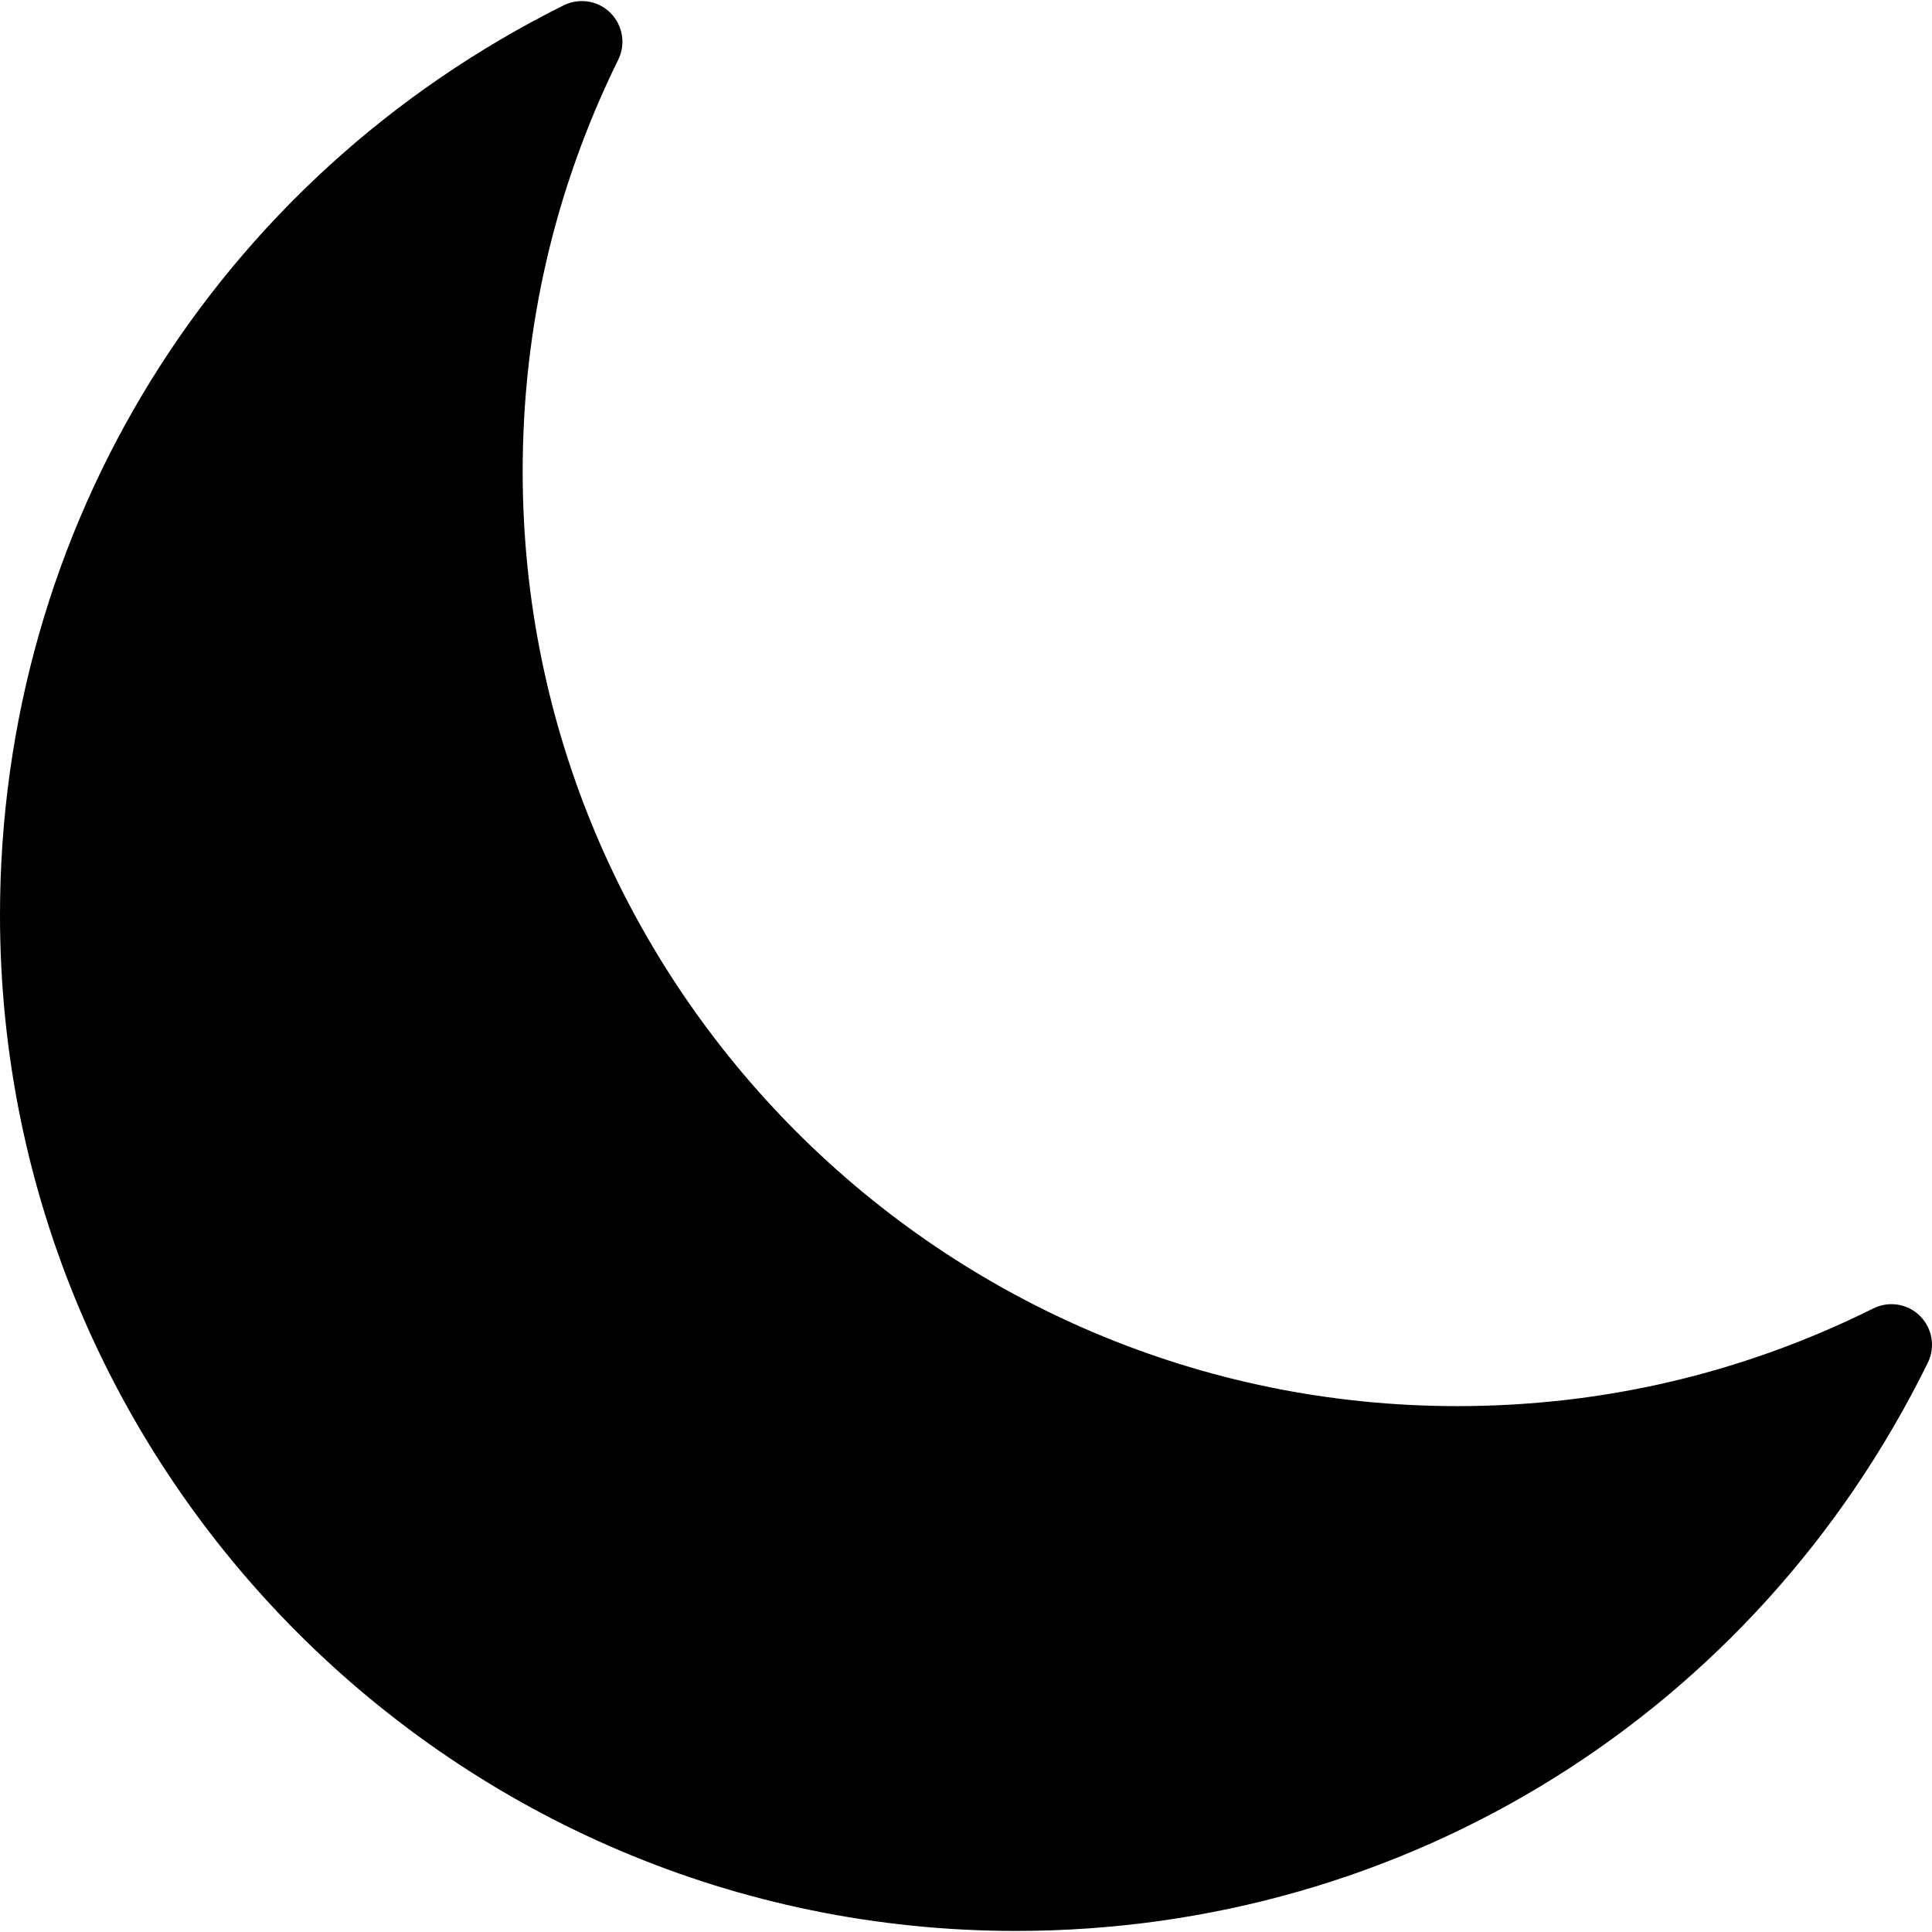
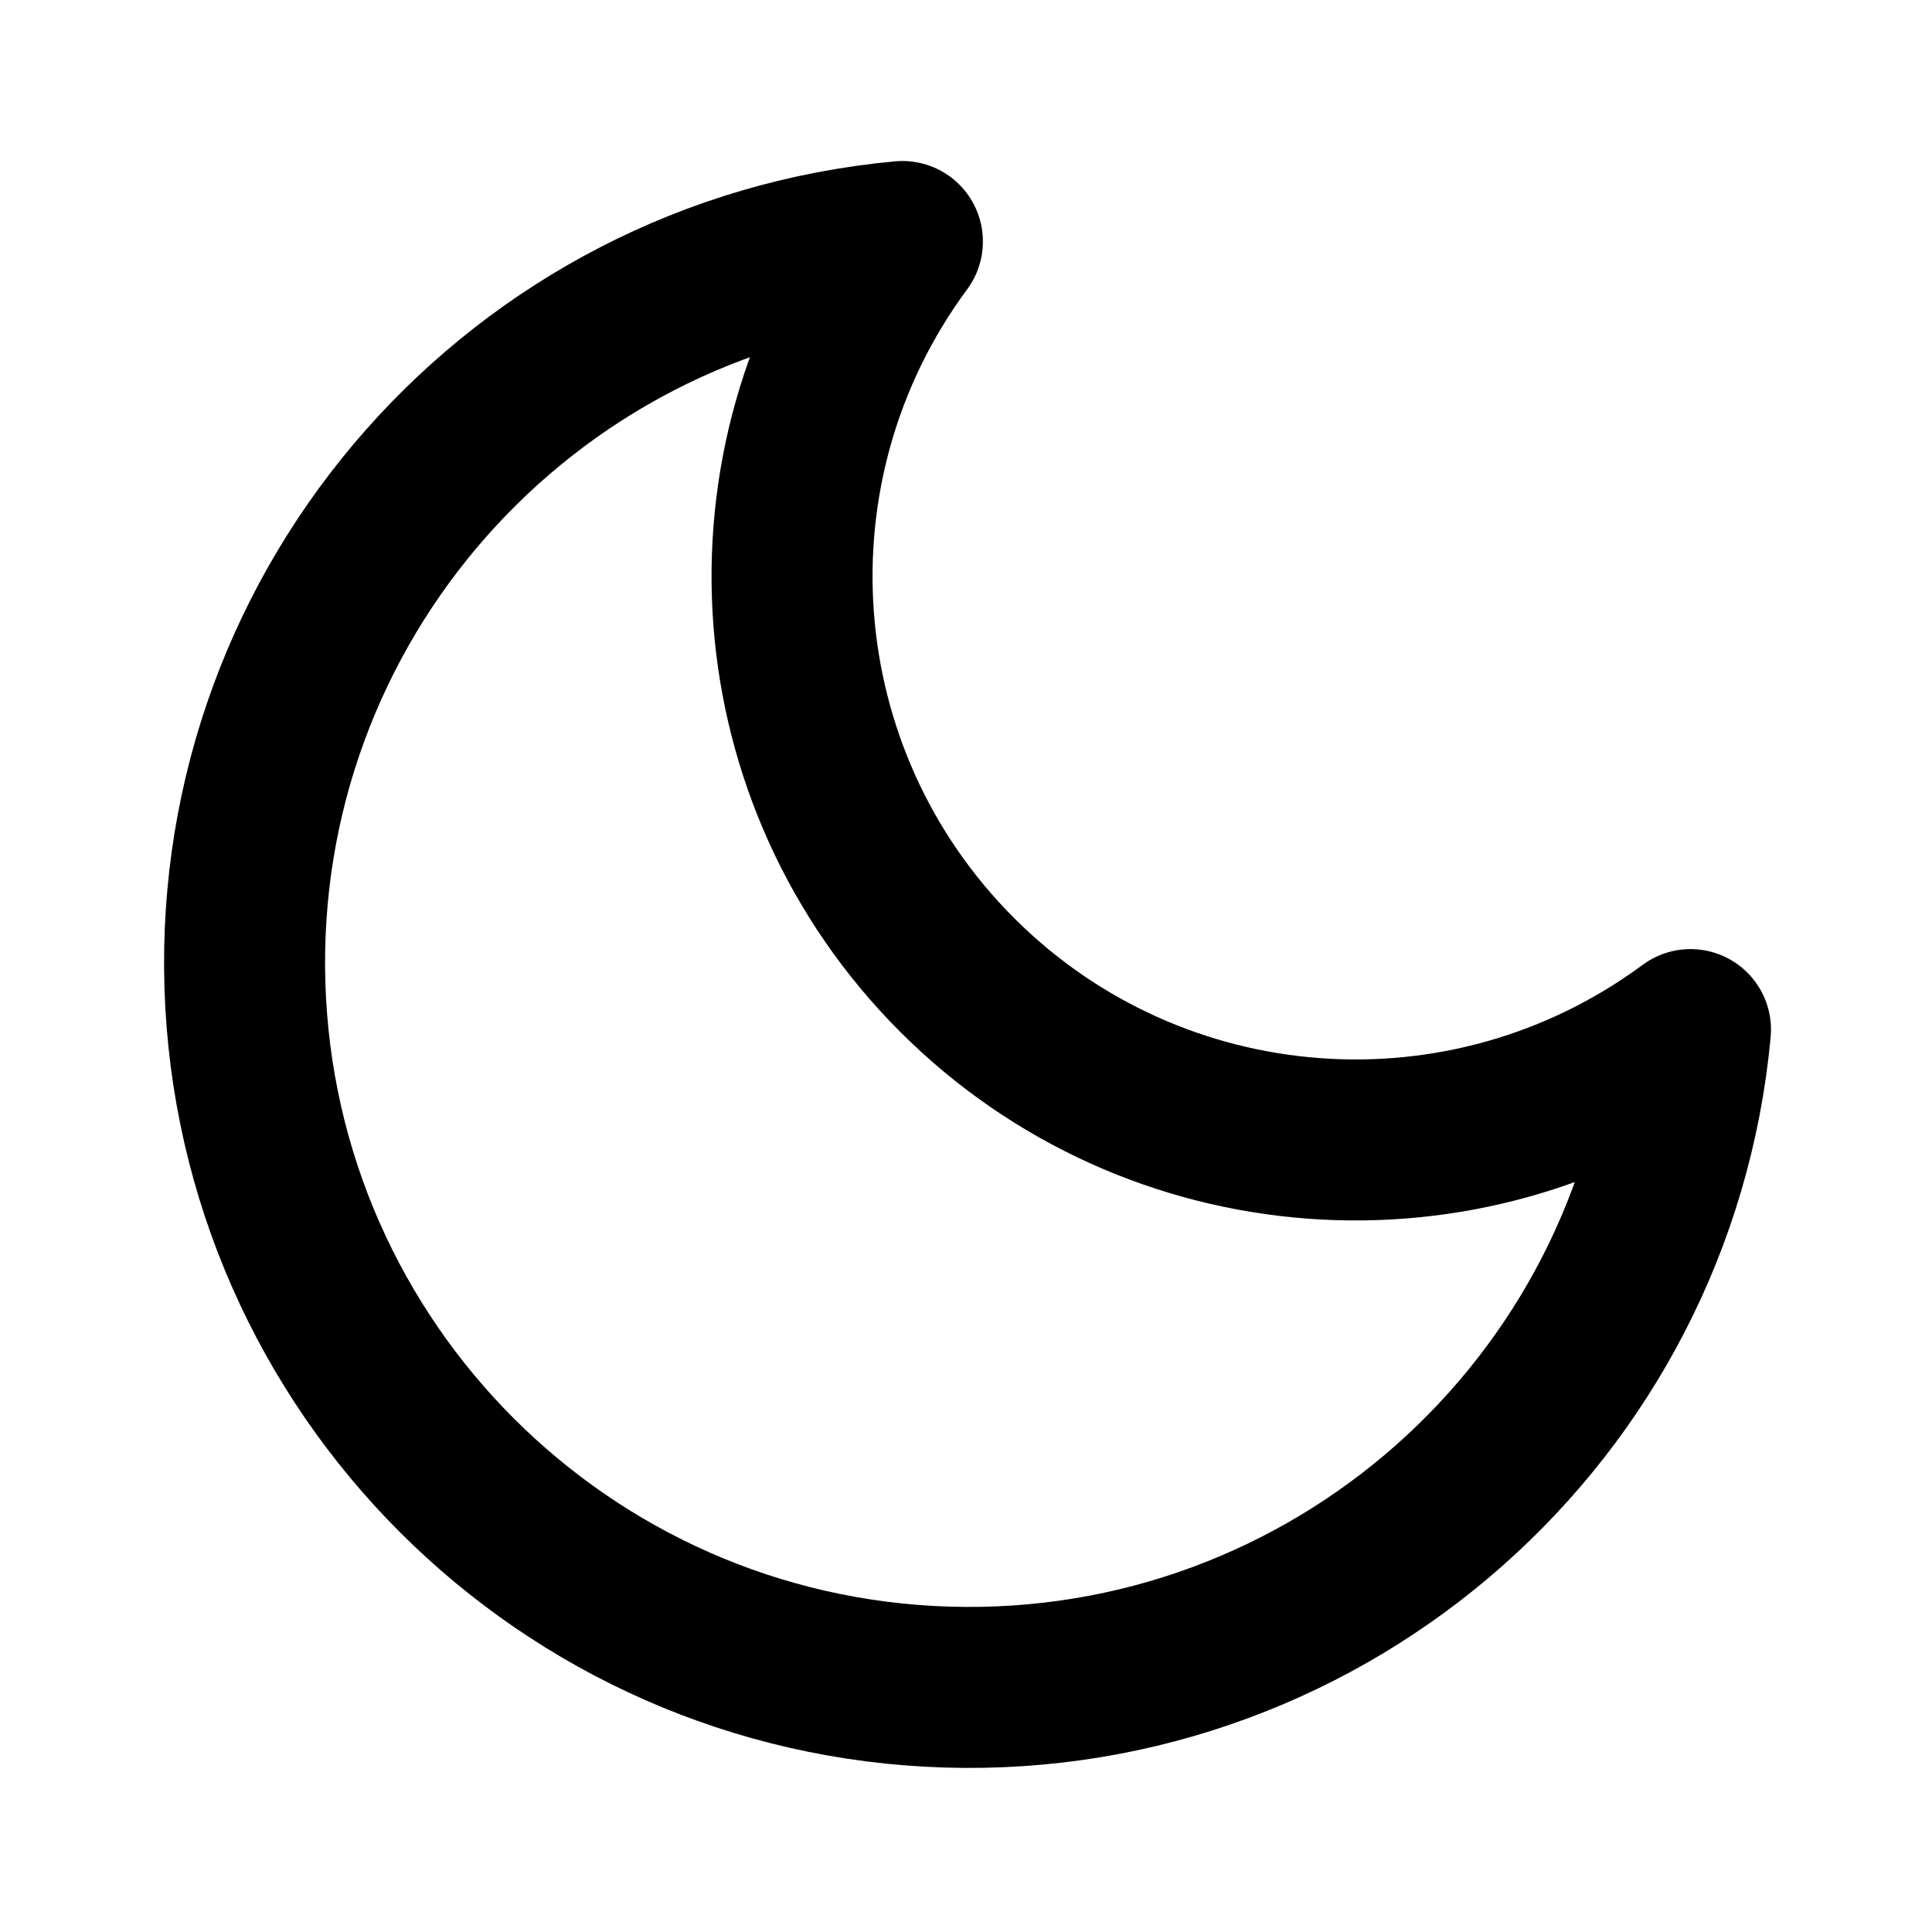
- <svg xmlns="http://www.w3.org/2000/svg" version="1.1" id="Capa_1" x="0px" y="0px" width="292.299px" height="292.299px" viewBox="0 0 292.299 292.299" style="enable-background:new 0 0 292.299 292.299;" xml:space="preserve">
-   <g>
-     <g>
-       <path d="M153.699,292.138C68.95,292.138,0,223.185,0,138.439C0,79.742,32.675,27.002,85.28,0.807    c2.369-1.174,5.215-0.718,7.077,1.144c1.864,1.864,2.345,4.711,1.183,7.074C83.941,28.527,79.077,49.496,79.077,71.33    c0,77.972,63.432,141.407,141.395,141.407c22.08,0,43.247-4.978,62.942-14.777c2.366-1.177,5.213-0.721,7.074,1.141    c1.873,1.867,2.342,4.714,1.177,7.073C265.61,259.195,212.738,292.138,153.699,292.138z" />
-     </g>
-   </g>
+ <svg xmlns="http://www.w3.org/2000/svg" width="24" height="24" viewBox="0 0 24 24" fill="none" stroke="currentColor" stroke-width="2" stroke-linecap="round" stroke-linejoin="round" class="feather feather-moon">
+   <path d="M21 12.79A9 9 0 1 1 11.21 3 7 7 0 0 0 21 12.79z" />
</svg>
